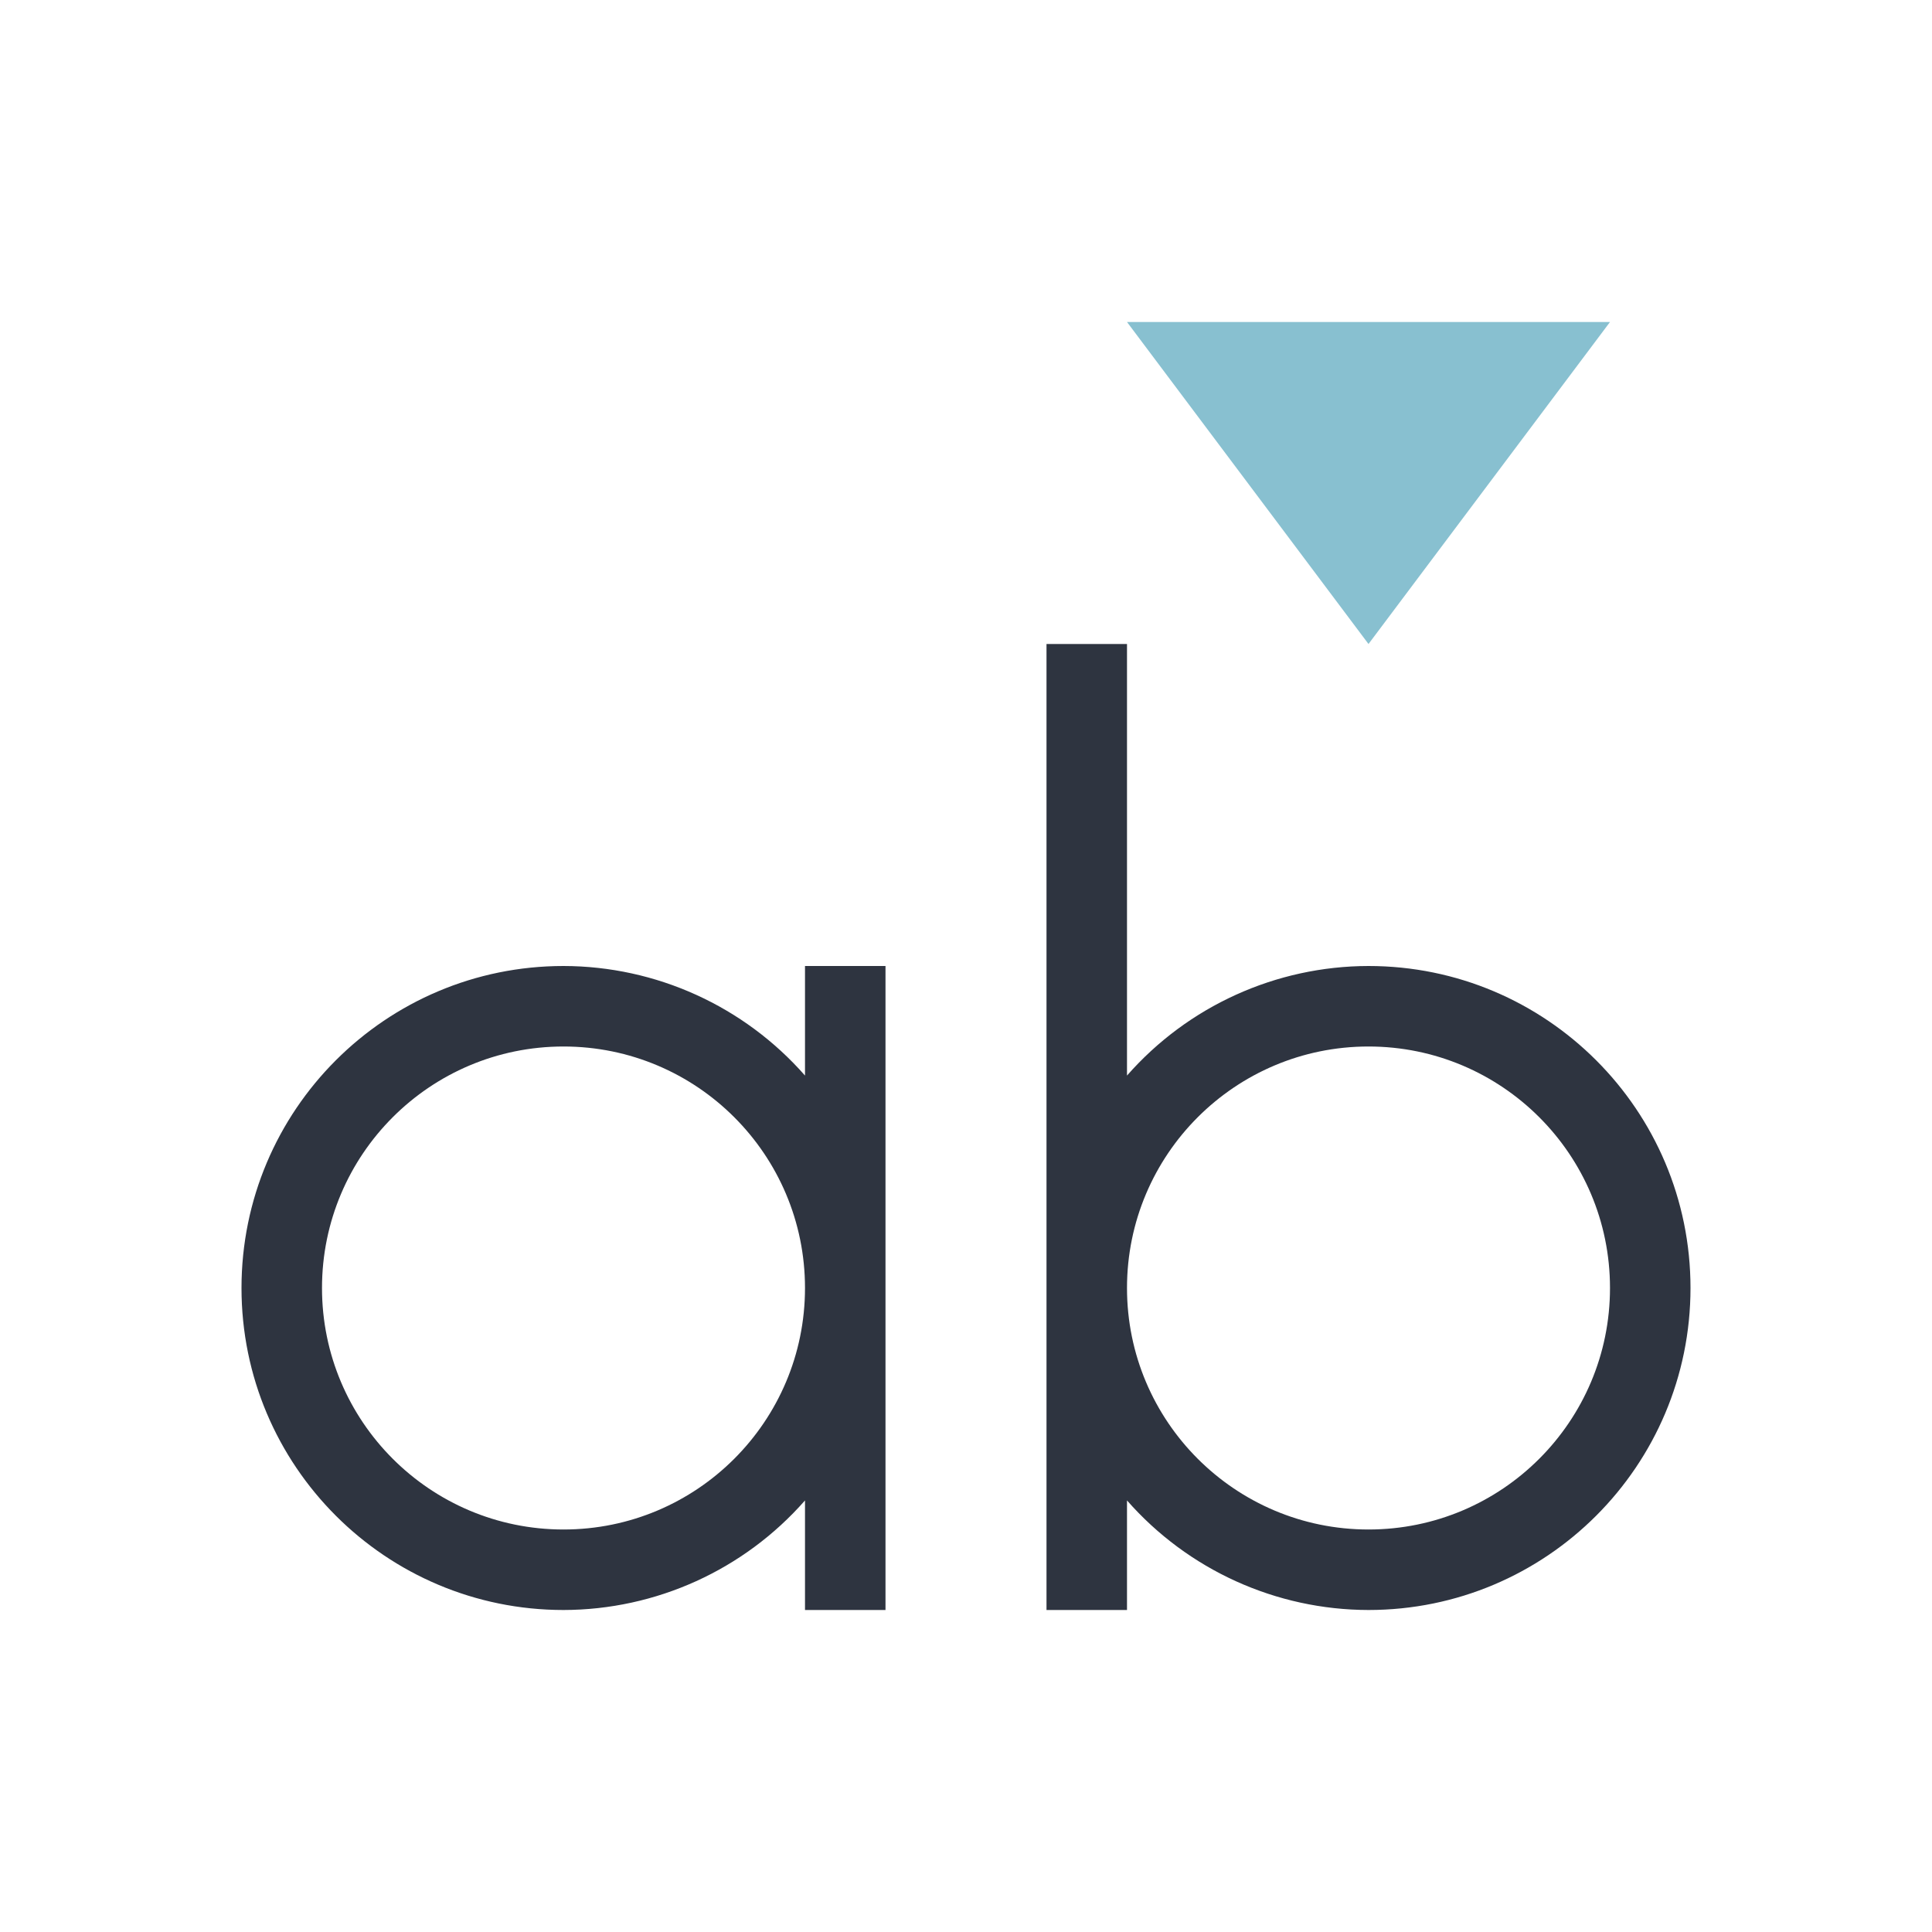
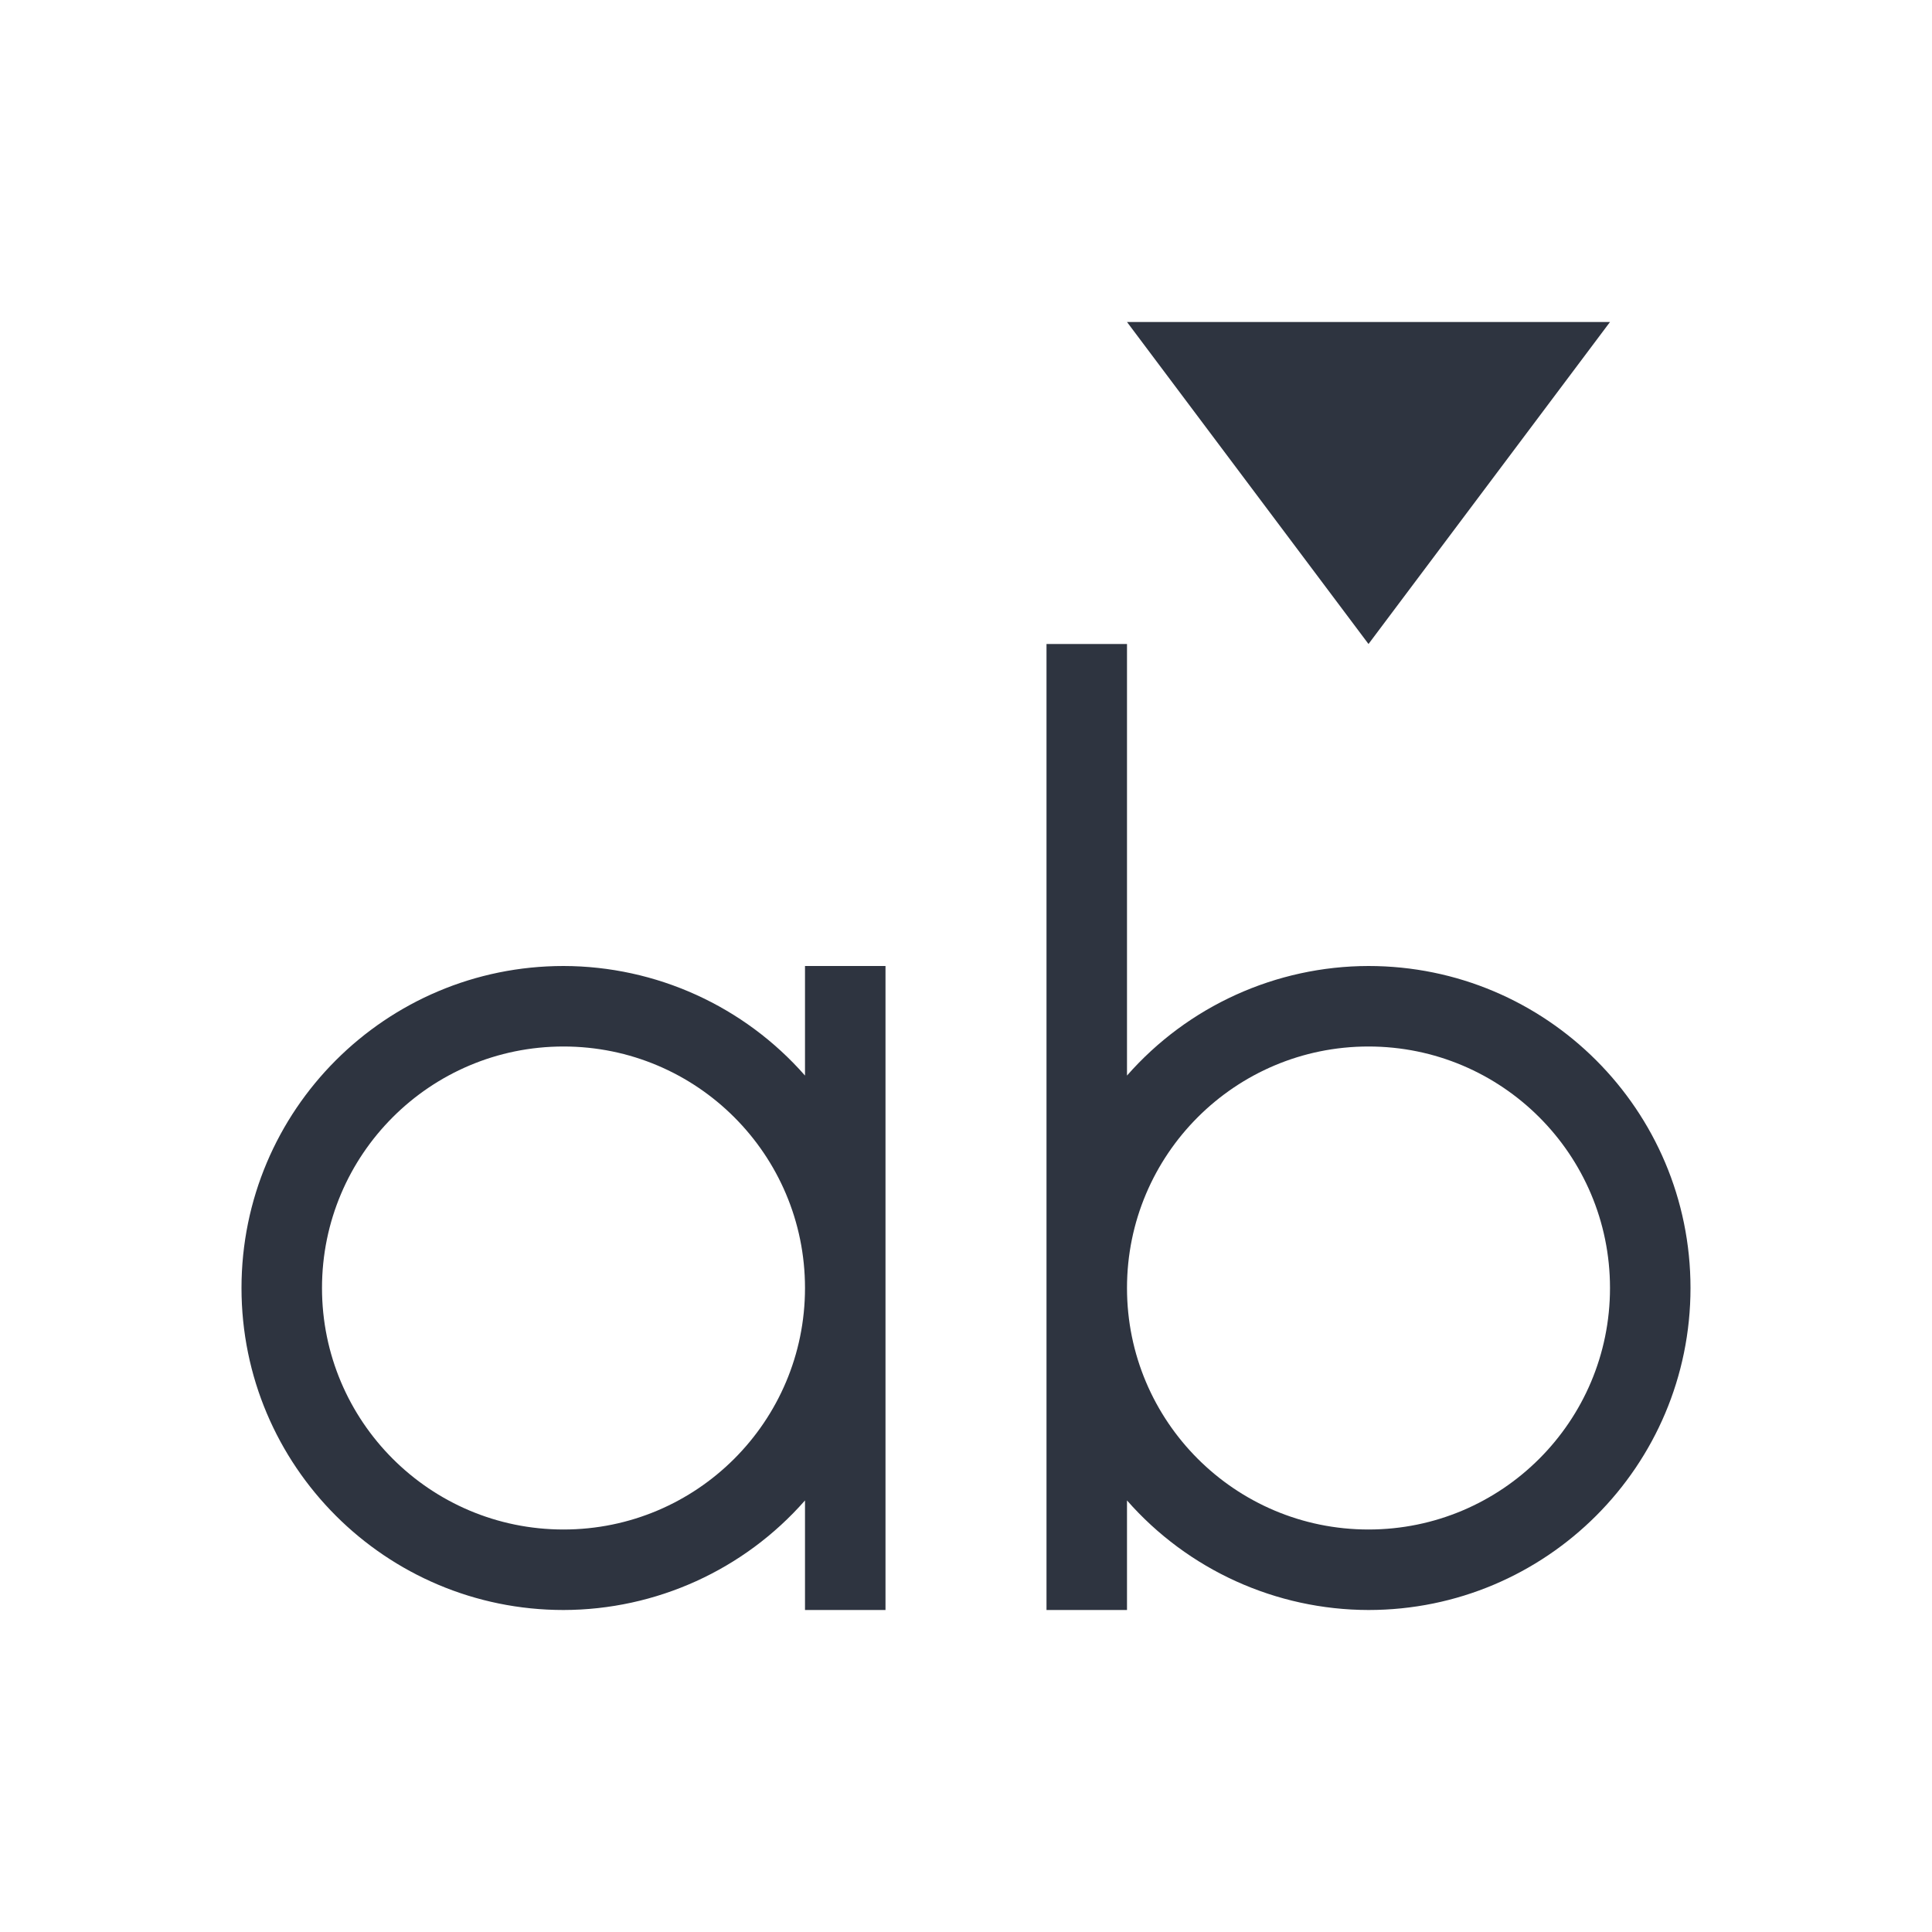
- <svg xmlns="http://www.w3.org/2000/svg" viewBox="0 0 24 24">
+ <svg xmlns="http://www.w3.org/2000/svg" version="1.1" viewBox="0 0 24 24">
  <defs>
    <style type="text/css">.ColorScheme-Text {
        color:#2e3440;
      }
      .ColorScheme-Highlight {
        color:#88c0d0;
      }</style>
  </defs>
-   <g transform="translate(1,1)">
-     <g transform="translate(-421.71 -525.79)" fill="currentColor">
+   <g transform="translate(1,1)" fill="#2e3440">
+     <g transform="translate(-421.71 -525.79)" fill="#2e3440">
      <path class="ColorScheme-Text" transform="translate(421.71 525.79)" d="m12 7v12h1v-1.361a4 4 0 0 0 3 1.361 4 4 0 0 0 4-4 4 4 0 0 0-4-4 4 4 0 0 0-3 1.361v-5.361h-1zm-6 4a4 4 0 0 0-4 4 4 4 0 0 0 4 4 4 4 0 0 0 3-1.361v1.361h1v-8h-1v1.361a4 4 0 0 0-3-1.361zm0 1a3 3 0 0 1 3 3 3 3 0 0 1-3 3 3 3 0 0 1-3-3 3 3 0 0 1 3-3zm10 0a3 3 0 0 1 3 3 3 3 0 0 1-3 3 3 3 0 0 1-3-3 3 3 0 0 1 3-3z" />
      <path class="ColorScheme-Highlight" d="m434.71 528.79 3 4 3-4z" />
    </g>
  </g>
</svg>
